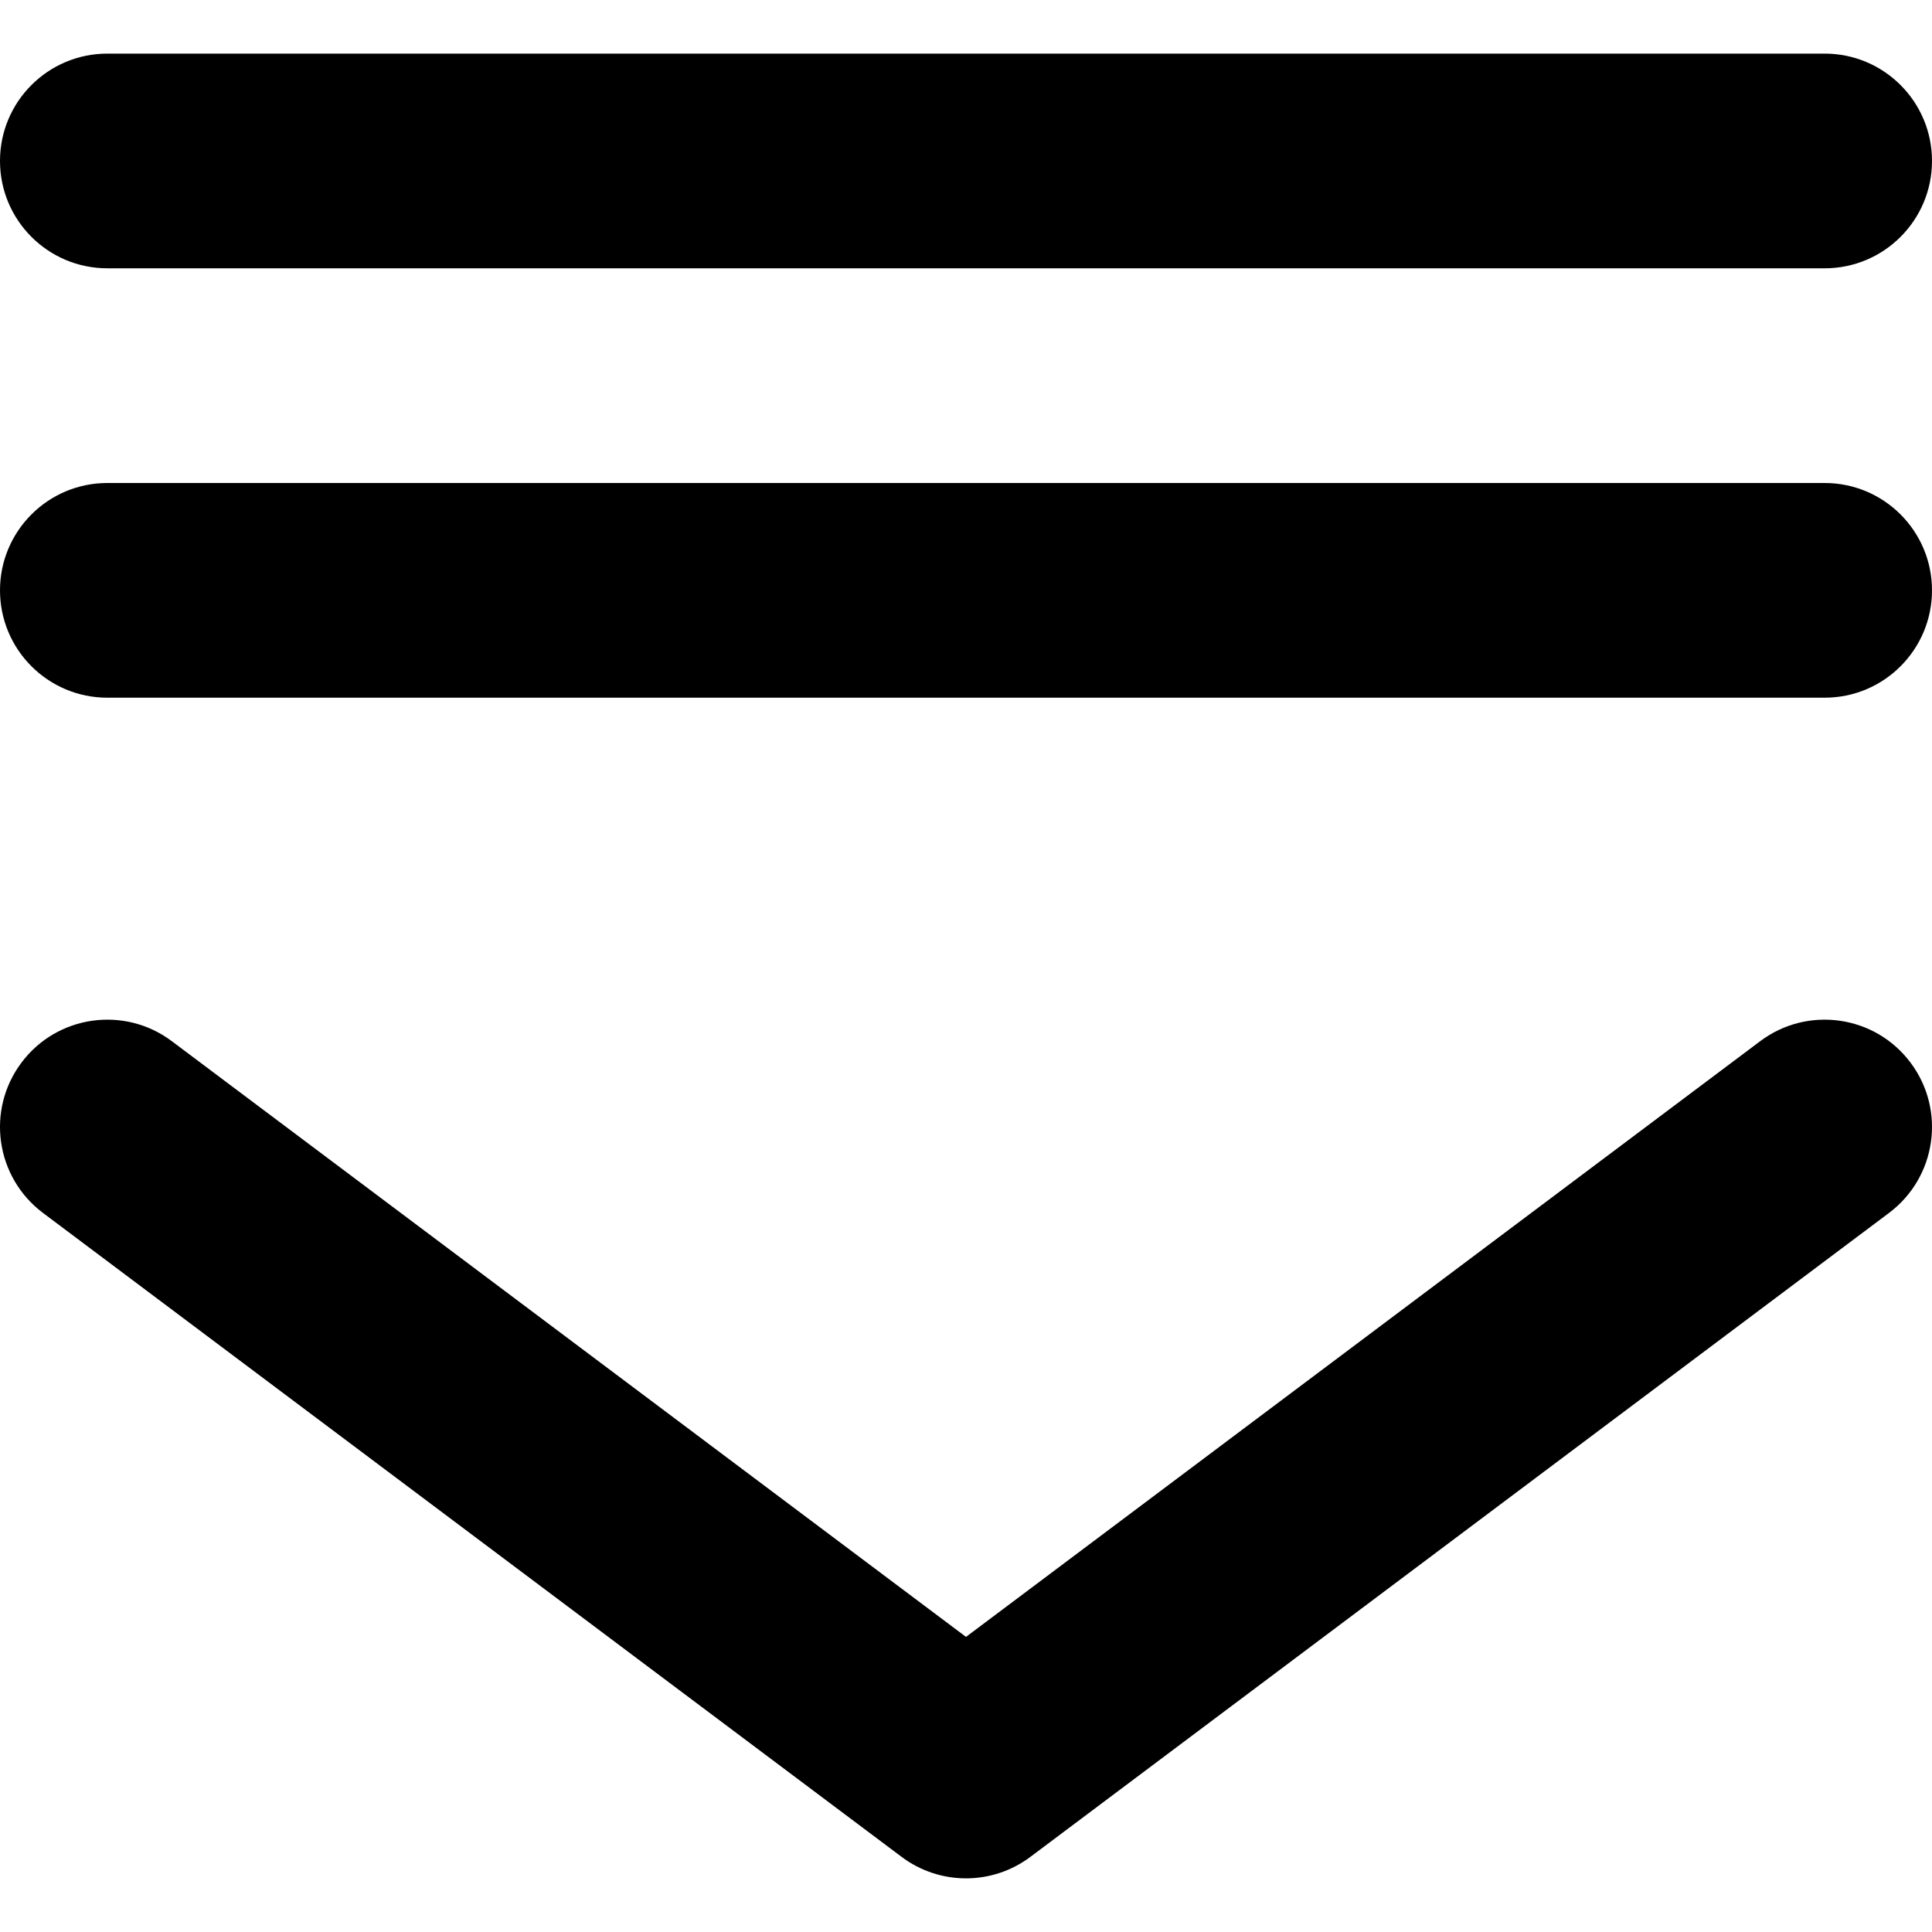
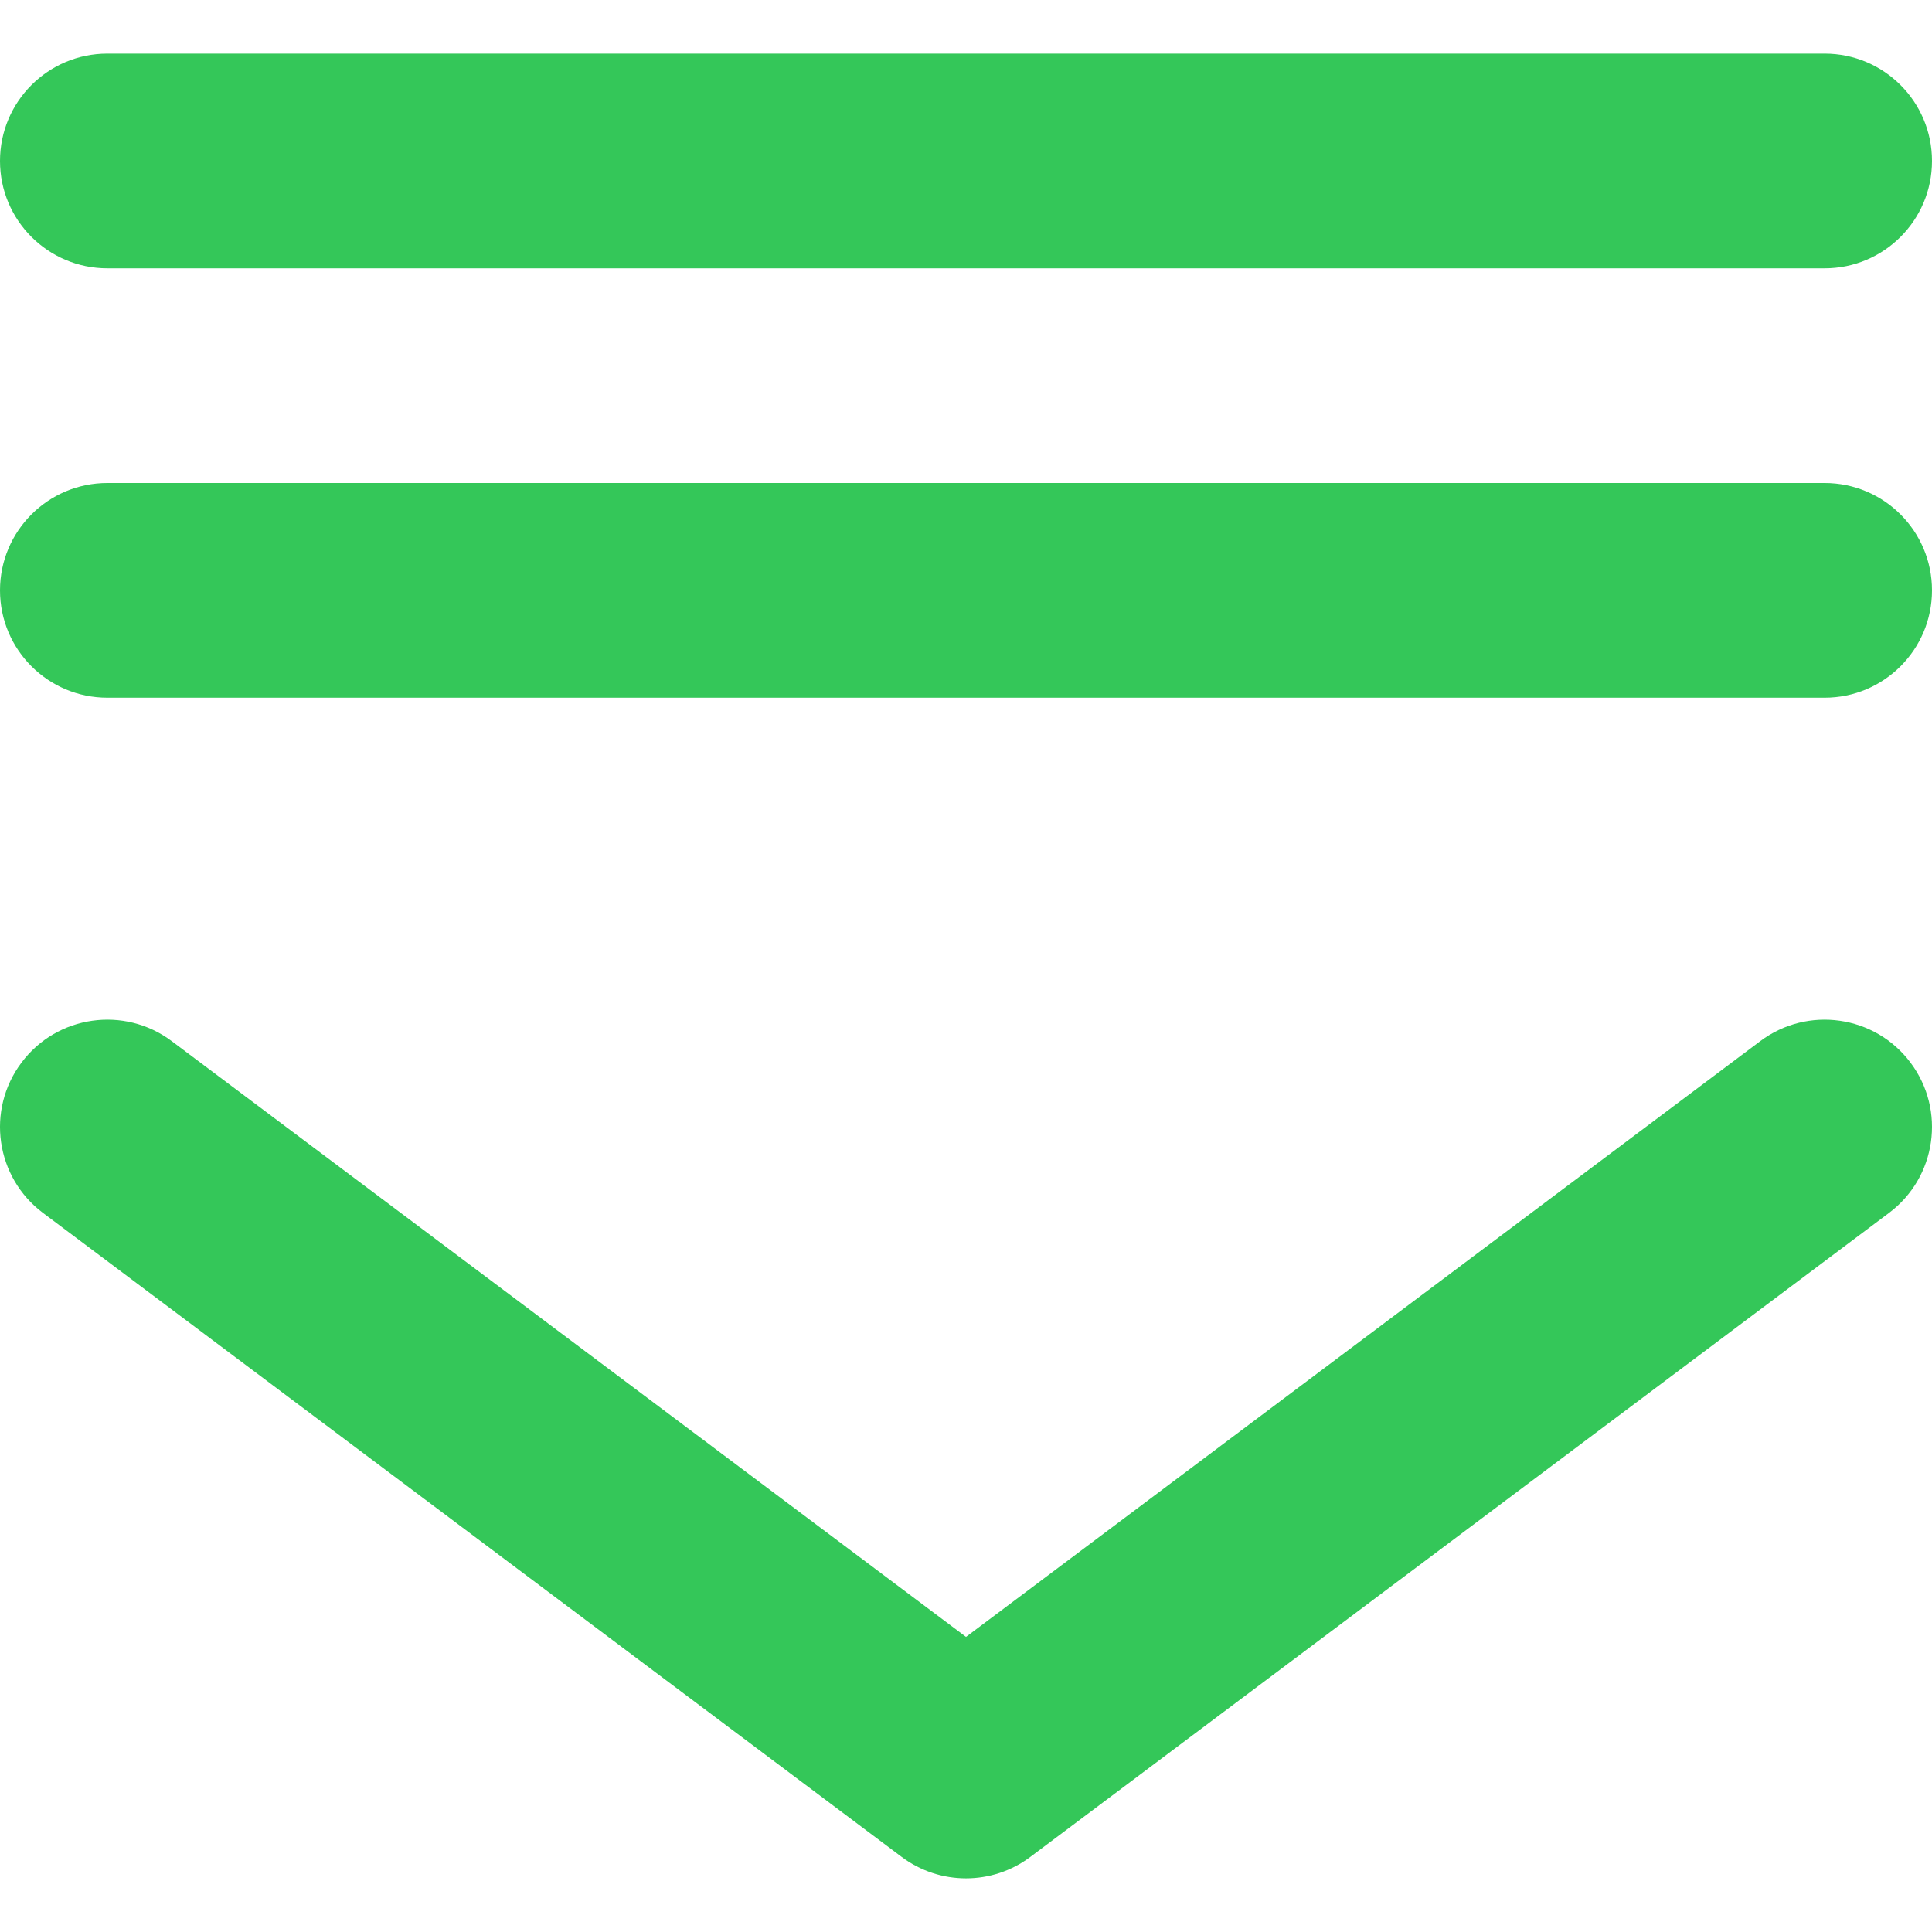
<svg xmlns="http://www.w3.org/2000/svg" width="16" height="16" viewBox="0 0 16 16" fill="none">
-   <path fill-rule="evenodd" clip-rule="evenodd" d="M0.178 8.8C0.472 8.407 1.03 8.328 1.422 8.622L8 13.556L14.578 8.622C14.97 8.328 15.528 8.407 15.822 8.8C16.117 9.193 16.037 9.75 15.644 10.045L8.533 15.378C8.217 15.615 7.783 15.615 7.467 15.378L0.356 10.045C-0.037 9.75 -0.117 9.193 0.178 8.8Z" fill="black" />
-   <path fill-rule="evenodd" clip-rule="evenodd" d="M0 1.333C0 0.842 0.398 0.444 0.889 0.444H15.111C15.602 0.444 16 0.842 16 1.333C16 1.824 15.602 2.222 15.111 2.222H0.889C0.398 2.222 0 1.824 0 1.333Z" fill="black" />
-   <path fill-rule="evenodd" clip-rule="evenodd" d="M0 4.889C0 4.398 0.398 4 0.889 4H15.111C15.602 4 16 4.398 16 4.889C16 5.38 15.602 5.778 15.111 5.778H0.889C0.398 5.778 0 5.38 0 4.889Z" fill="black" />
+   <path fill-rule="evenodd" clip-rule="evenodd" d="M0.178 8.8C0.472 8.407 1.03 8.328 1.422 8.622L8 13.556L14.578 8.622C14.97 8.328 15.528 8.407 15.822 8.8C16.117 9.193 16.037 9.75 15.644 10.045L8.533 15.378C8.217 15.615 7.783 15.615 7.467 15.378L0.356 10.045C-0.037 9.75 -0.117 9.193 0.178 8.8Z" fill="#34C759" />
+   <path fill-rule="evenodd" clip-rule="evenodd" d="M0 1.333C0 0.842 0.398 0.444 0.889 0.444H15.111C15.602 0.444 16 0.842 16 1.333C16 1.824 15.602 2.222 15.111 2.222H0.889C0.398 2.222 0 1.824 0 1.333Z" fill="#34C759" />
+   <path fill-rule="evenodd" clip-rule="evenodd" d="M0 4.889C0 4.398 0.398 4 0.889 4H15.111C15.602 4 16 4.398 16 4.889C16 5.38 15.602 5.778 15.111 5.778H0.889C0.398 5.778 0 5.38 0 4.889Z" fill="#34C759" />
</svg>
